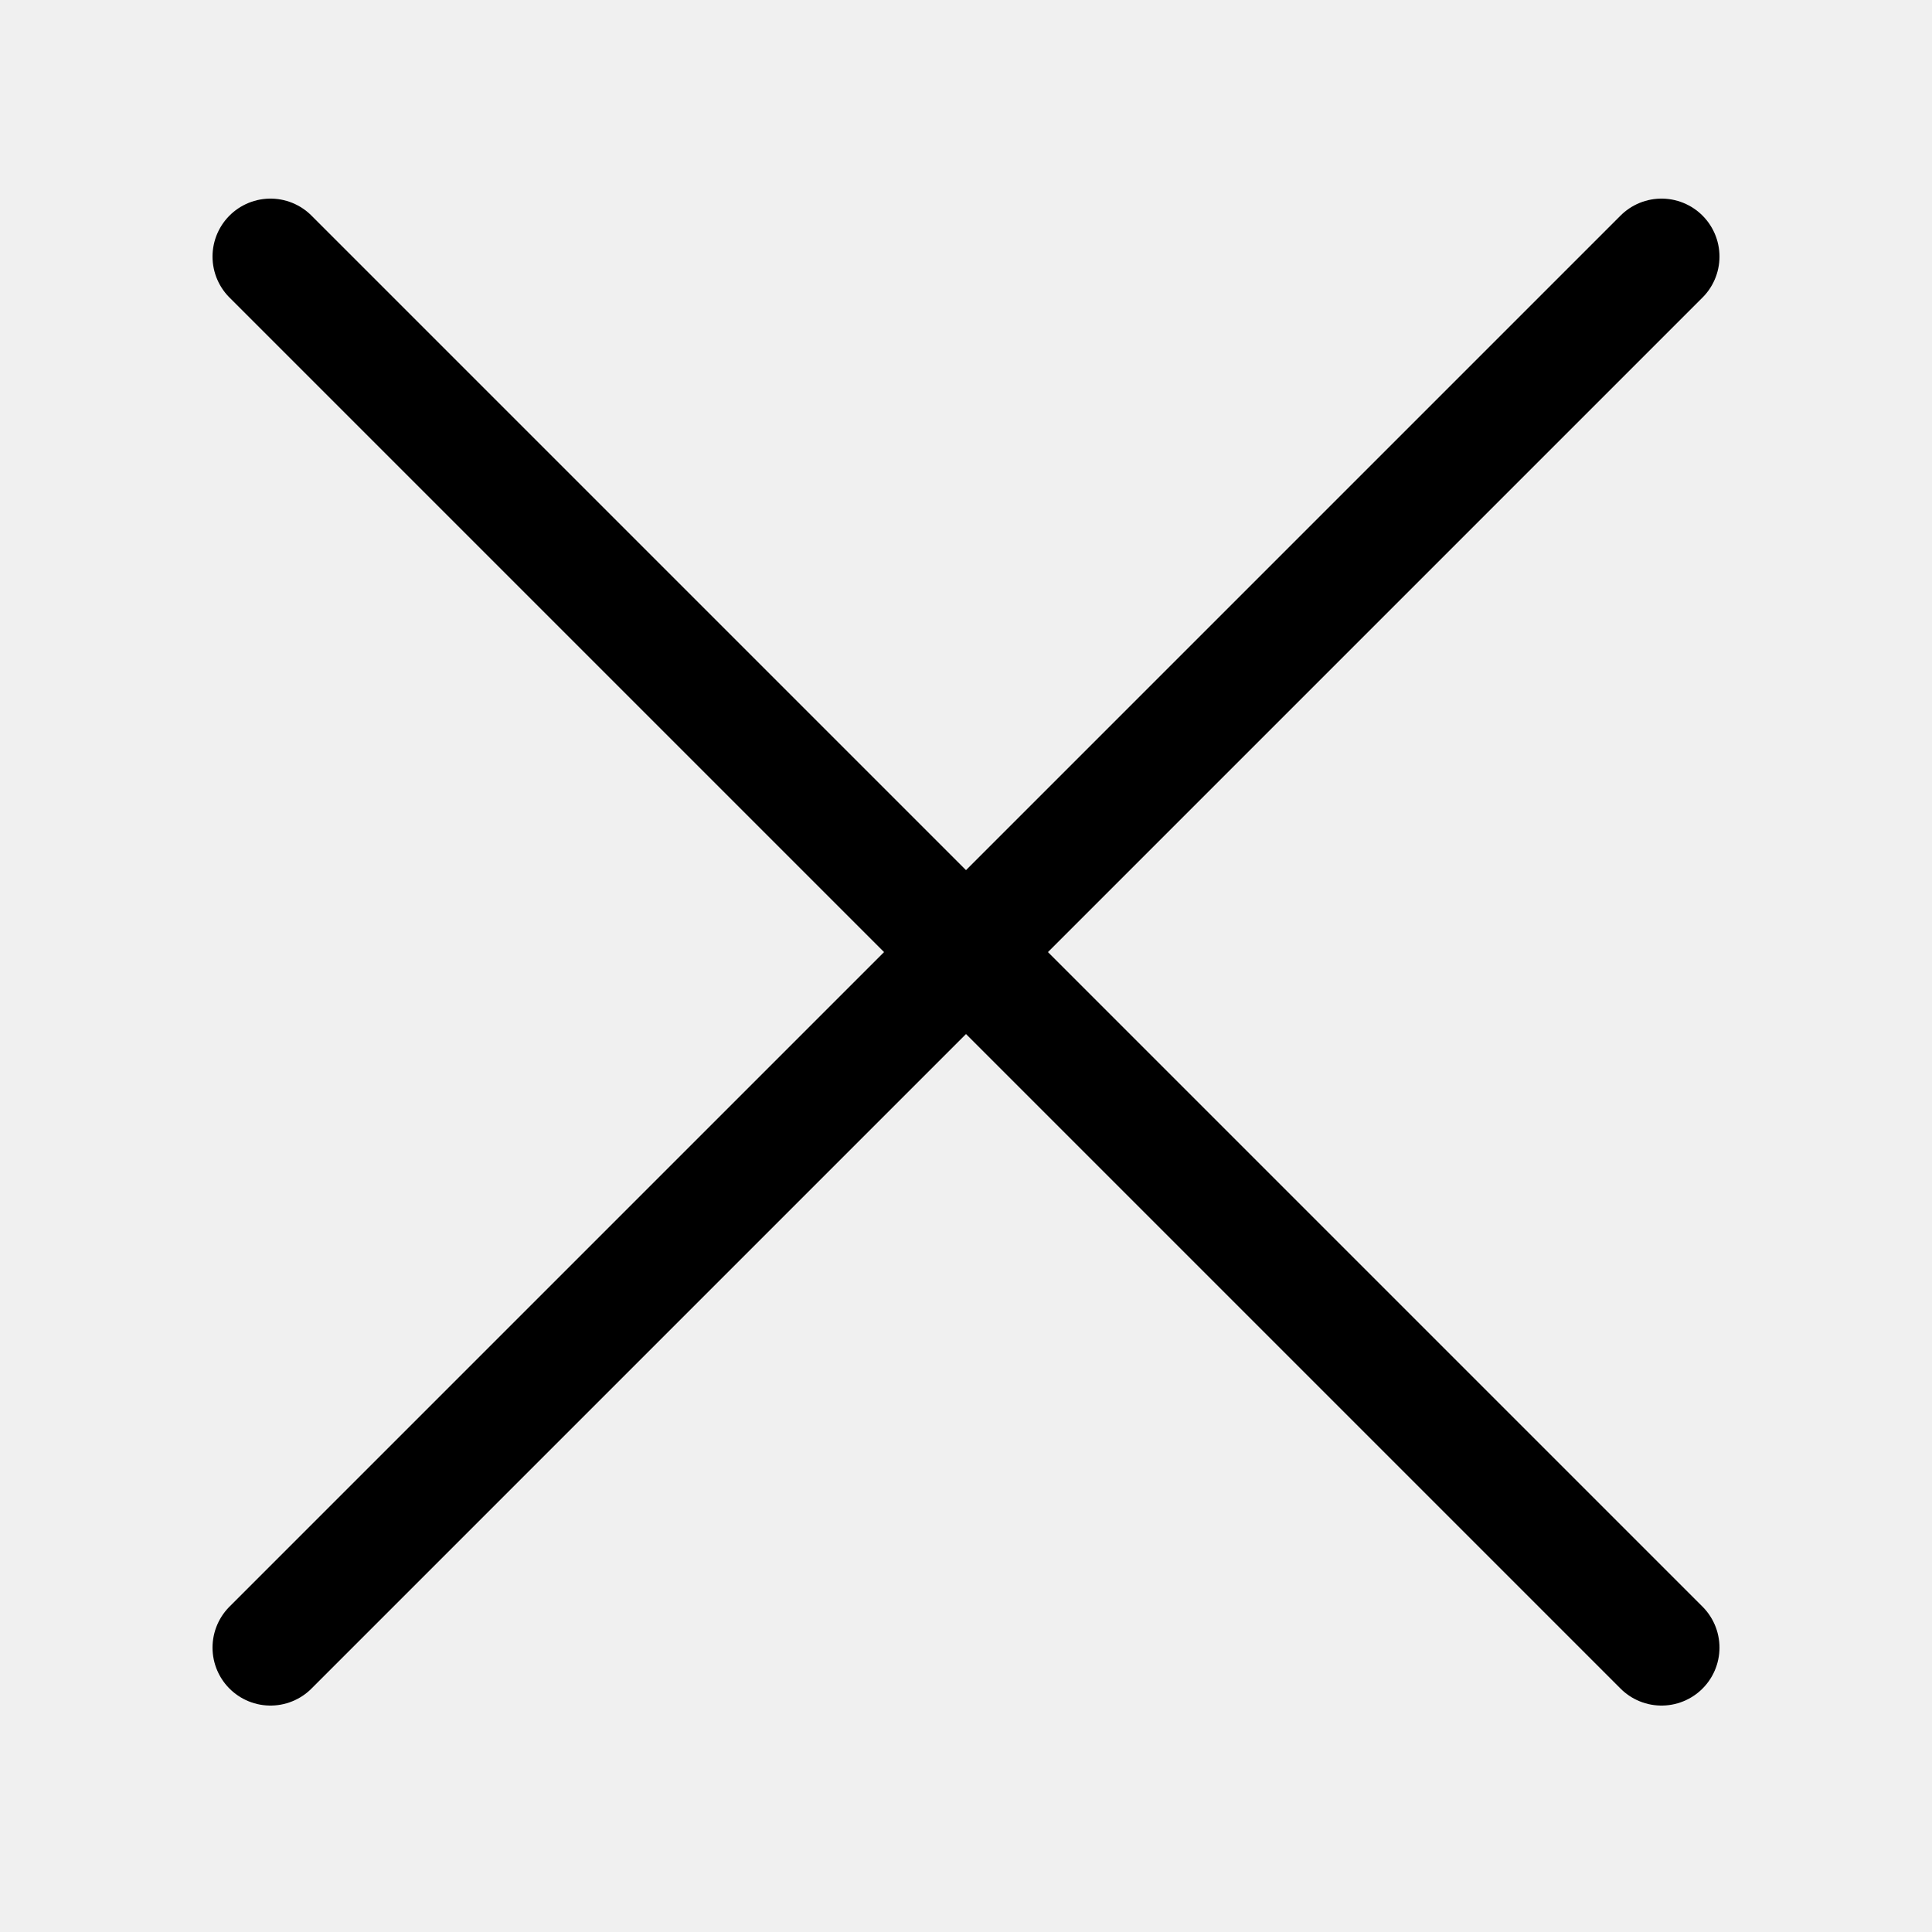
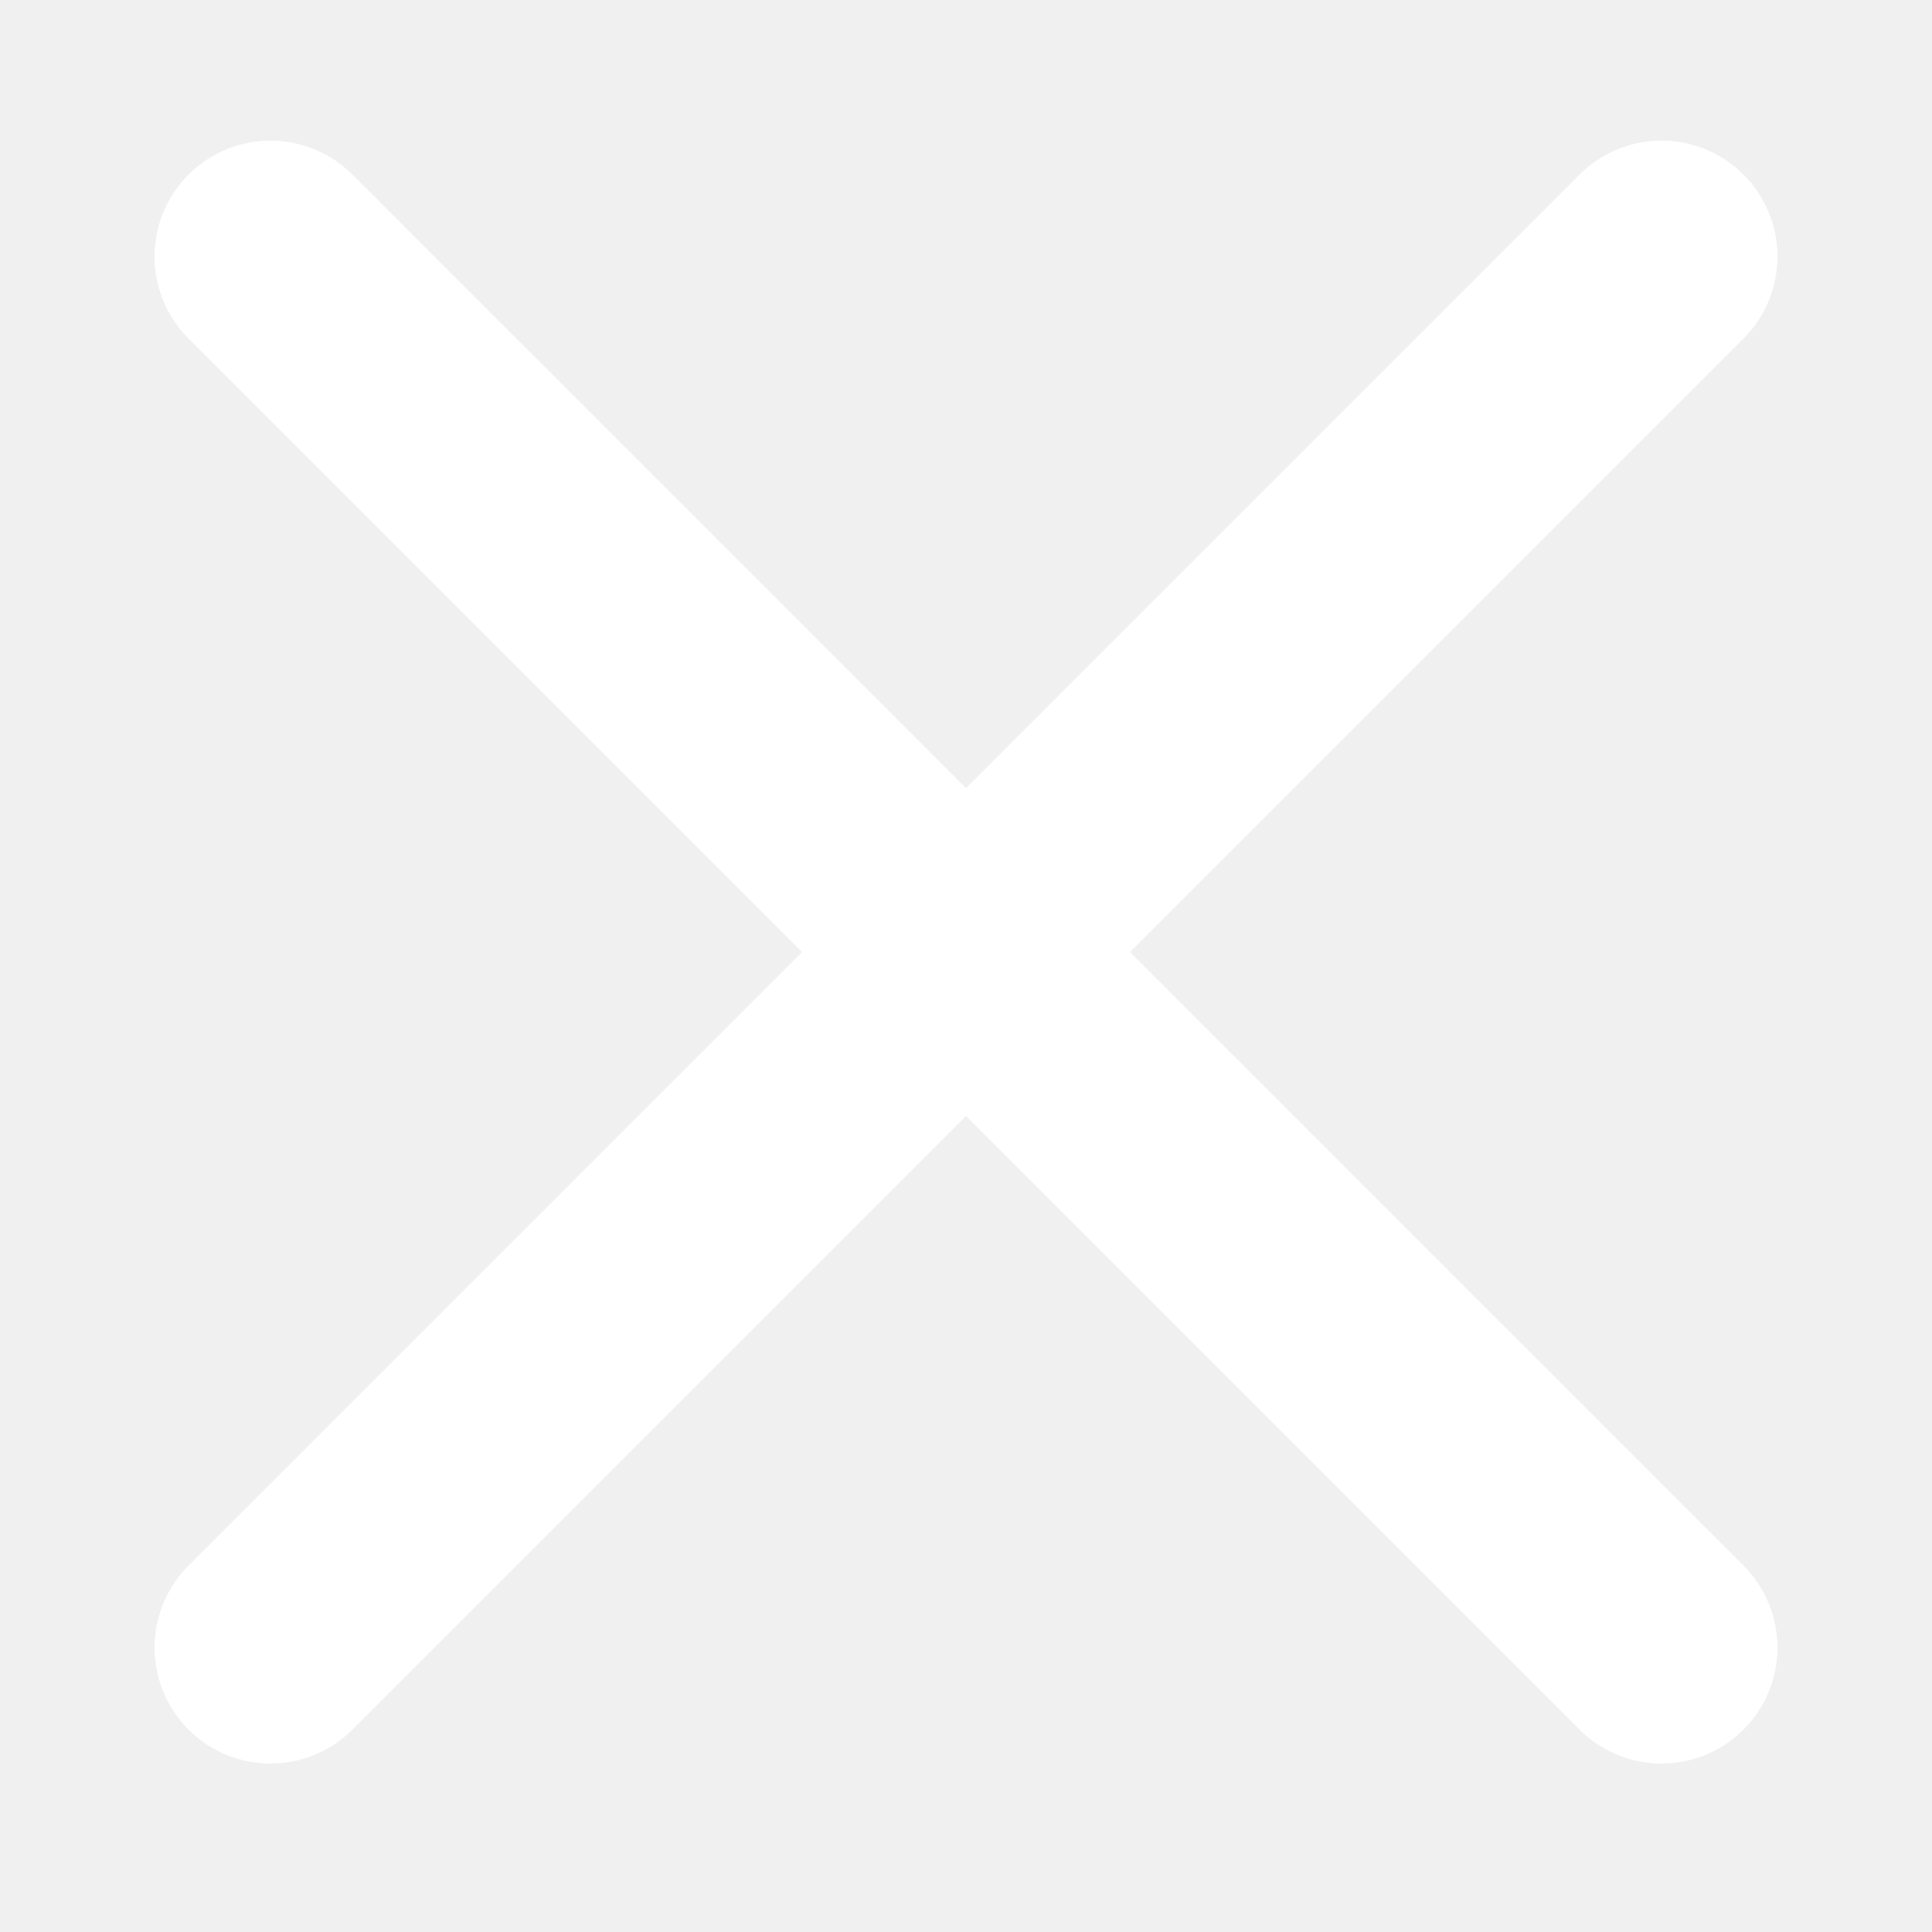
<svg xmlns="http://www.w3.org/2000/svg" width="800px" height="800px" viewBox="-0.5 0 25 25" fill="none">
-   <path d="M3 21.32L21 3.32" stroke="#000000" stroke-width="1.5" stroke-linecap="round" stroke-linejoin="round" />
-   <path d="M3 3.32L21 21.32" stroke="#000000" stroke-width="1.5" stroke-linecap="round" stroke-linejoin="round" />
+   <path d="M3 21.32L21 3.32" stroke="#ffffff" stroke-width="3" stroke-linecap="round" stroke-linejoin="round" />
+   <path d="M3 3.32L21 21.32" stroke="#ffffff" stroke-width="3" stroke-linecap="round" stroke-linejoin="round" />
</svg>
